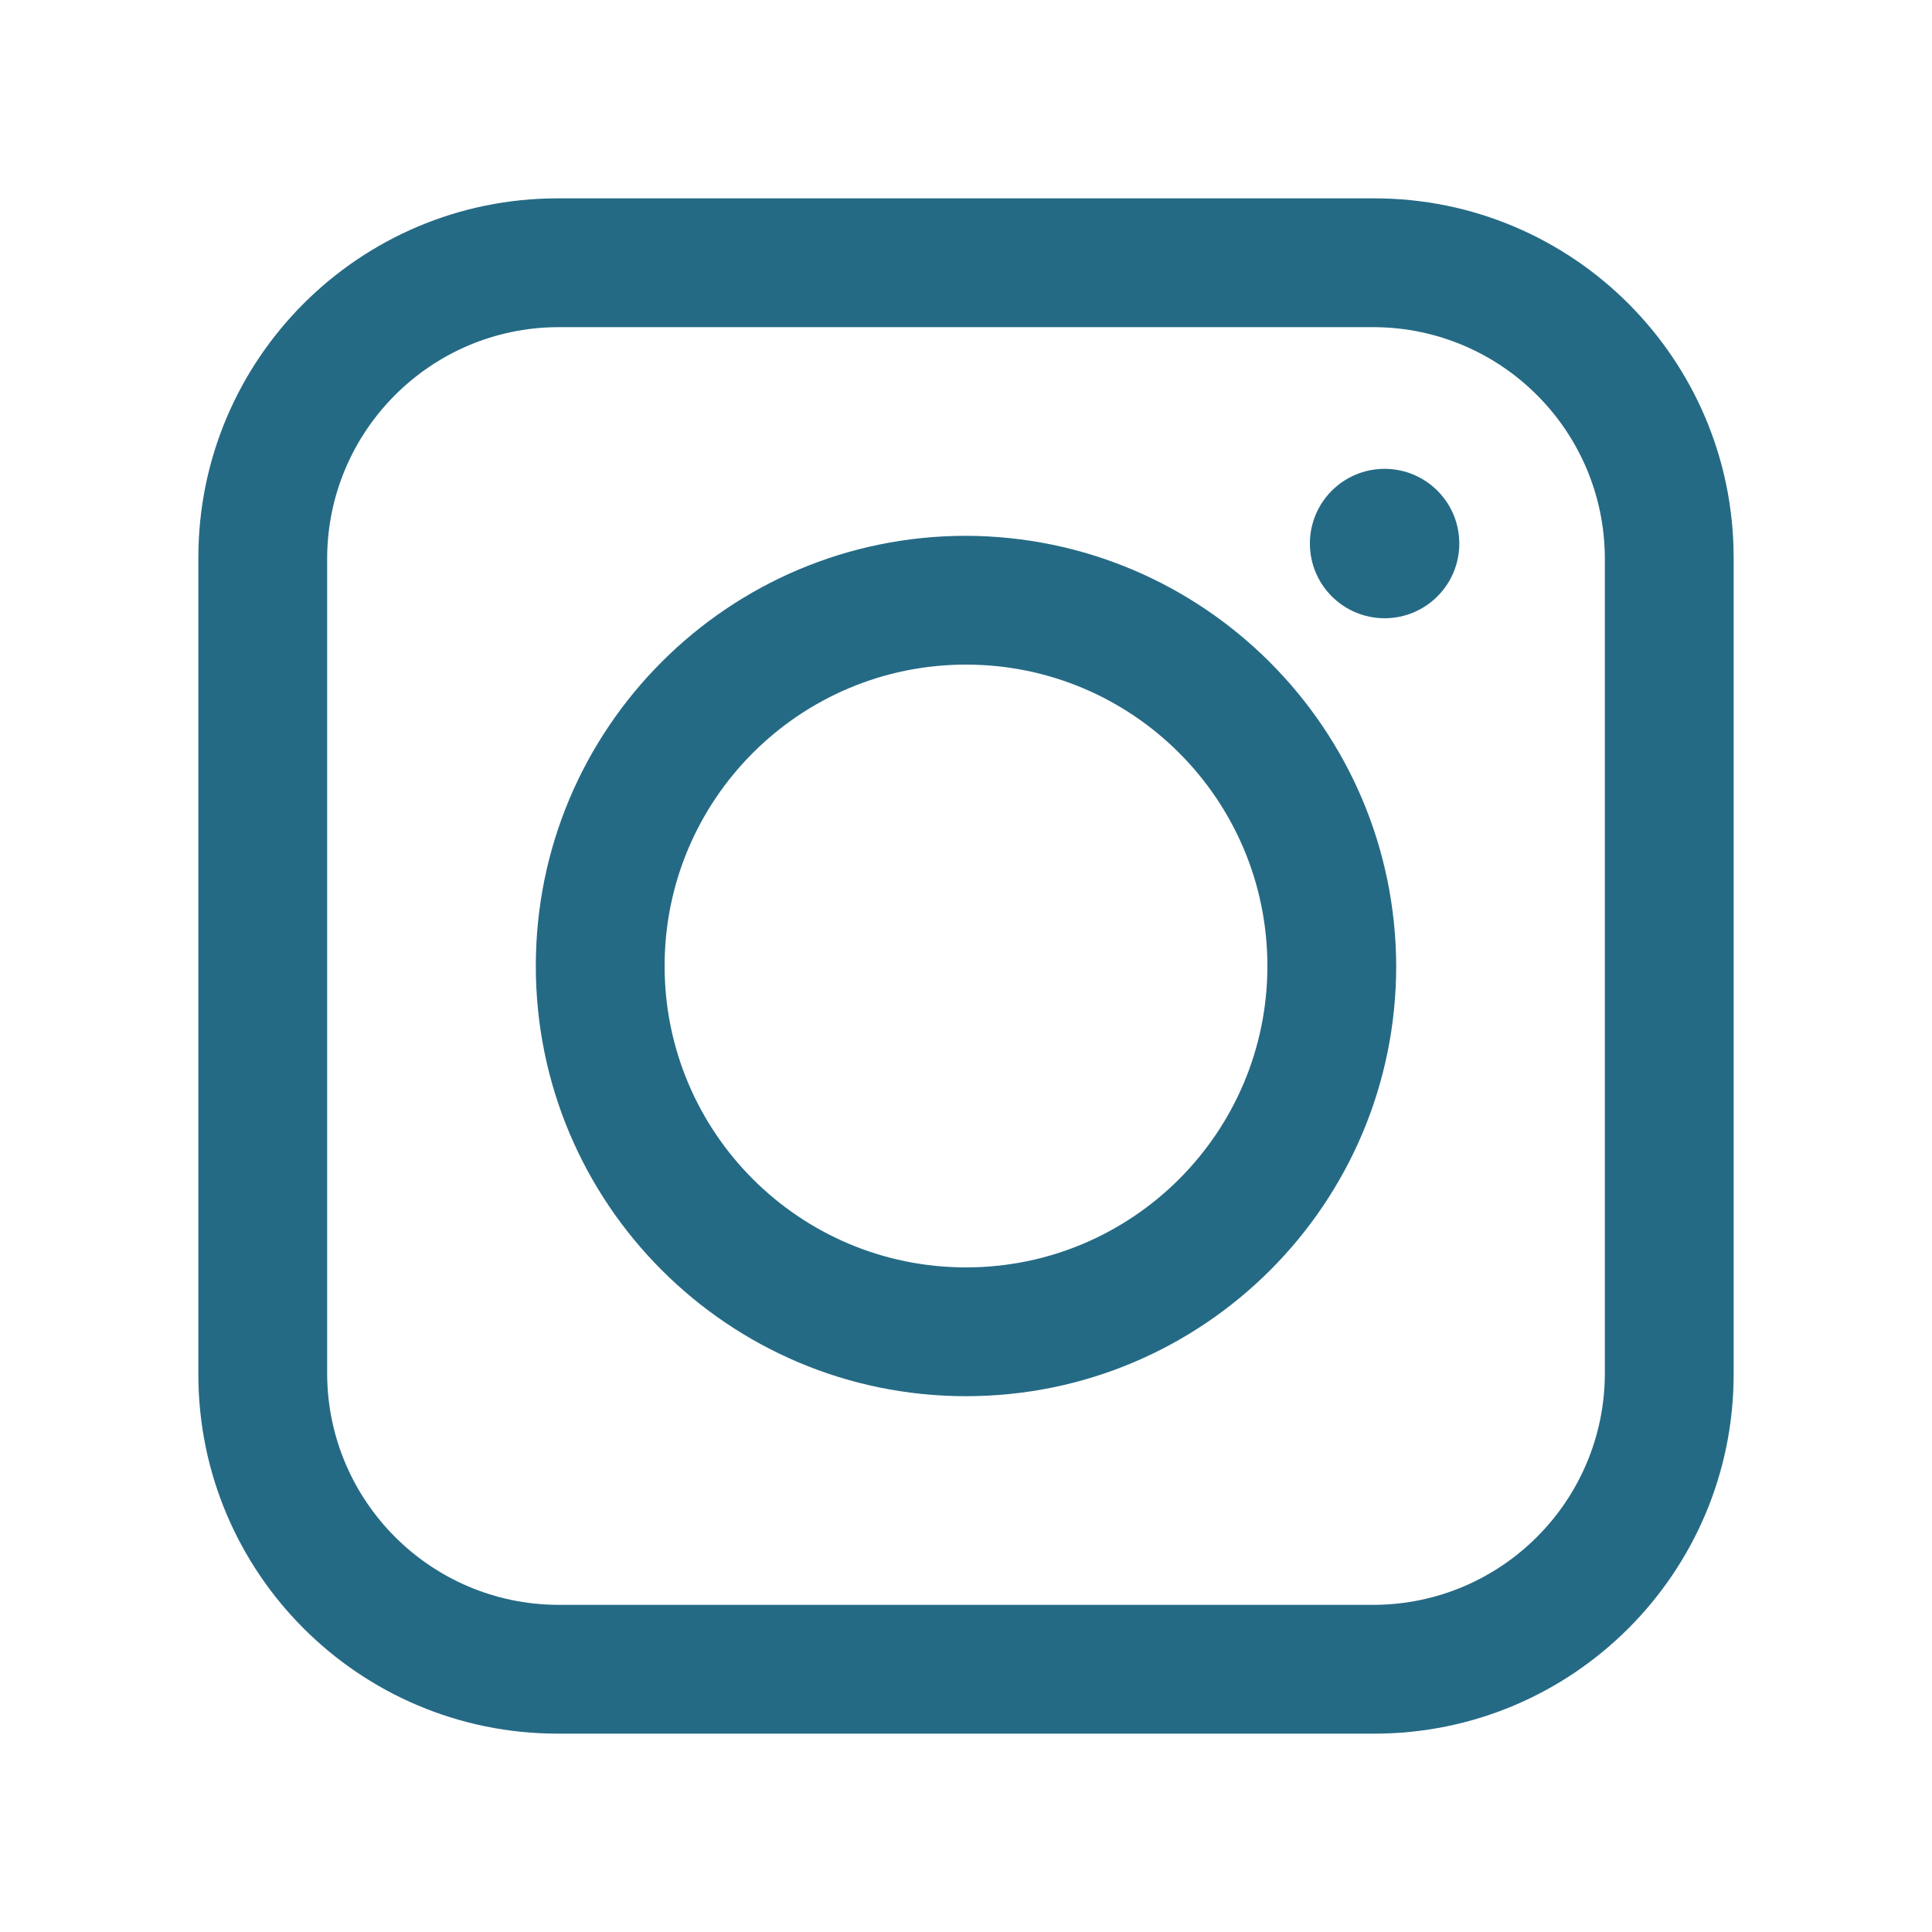
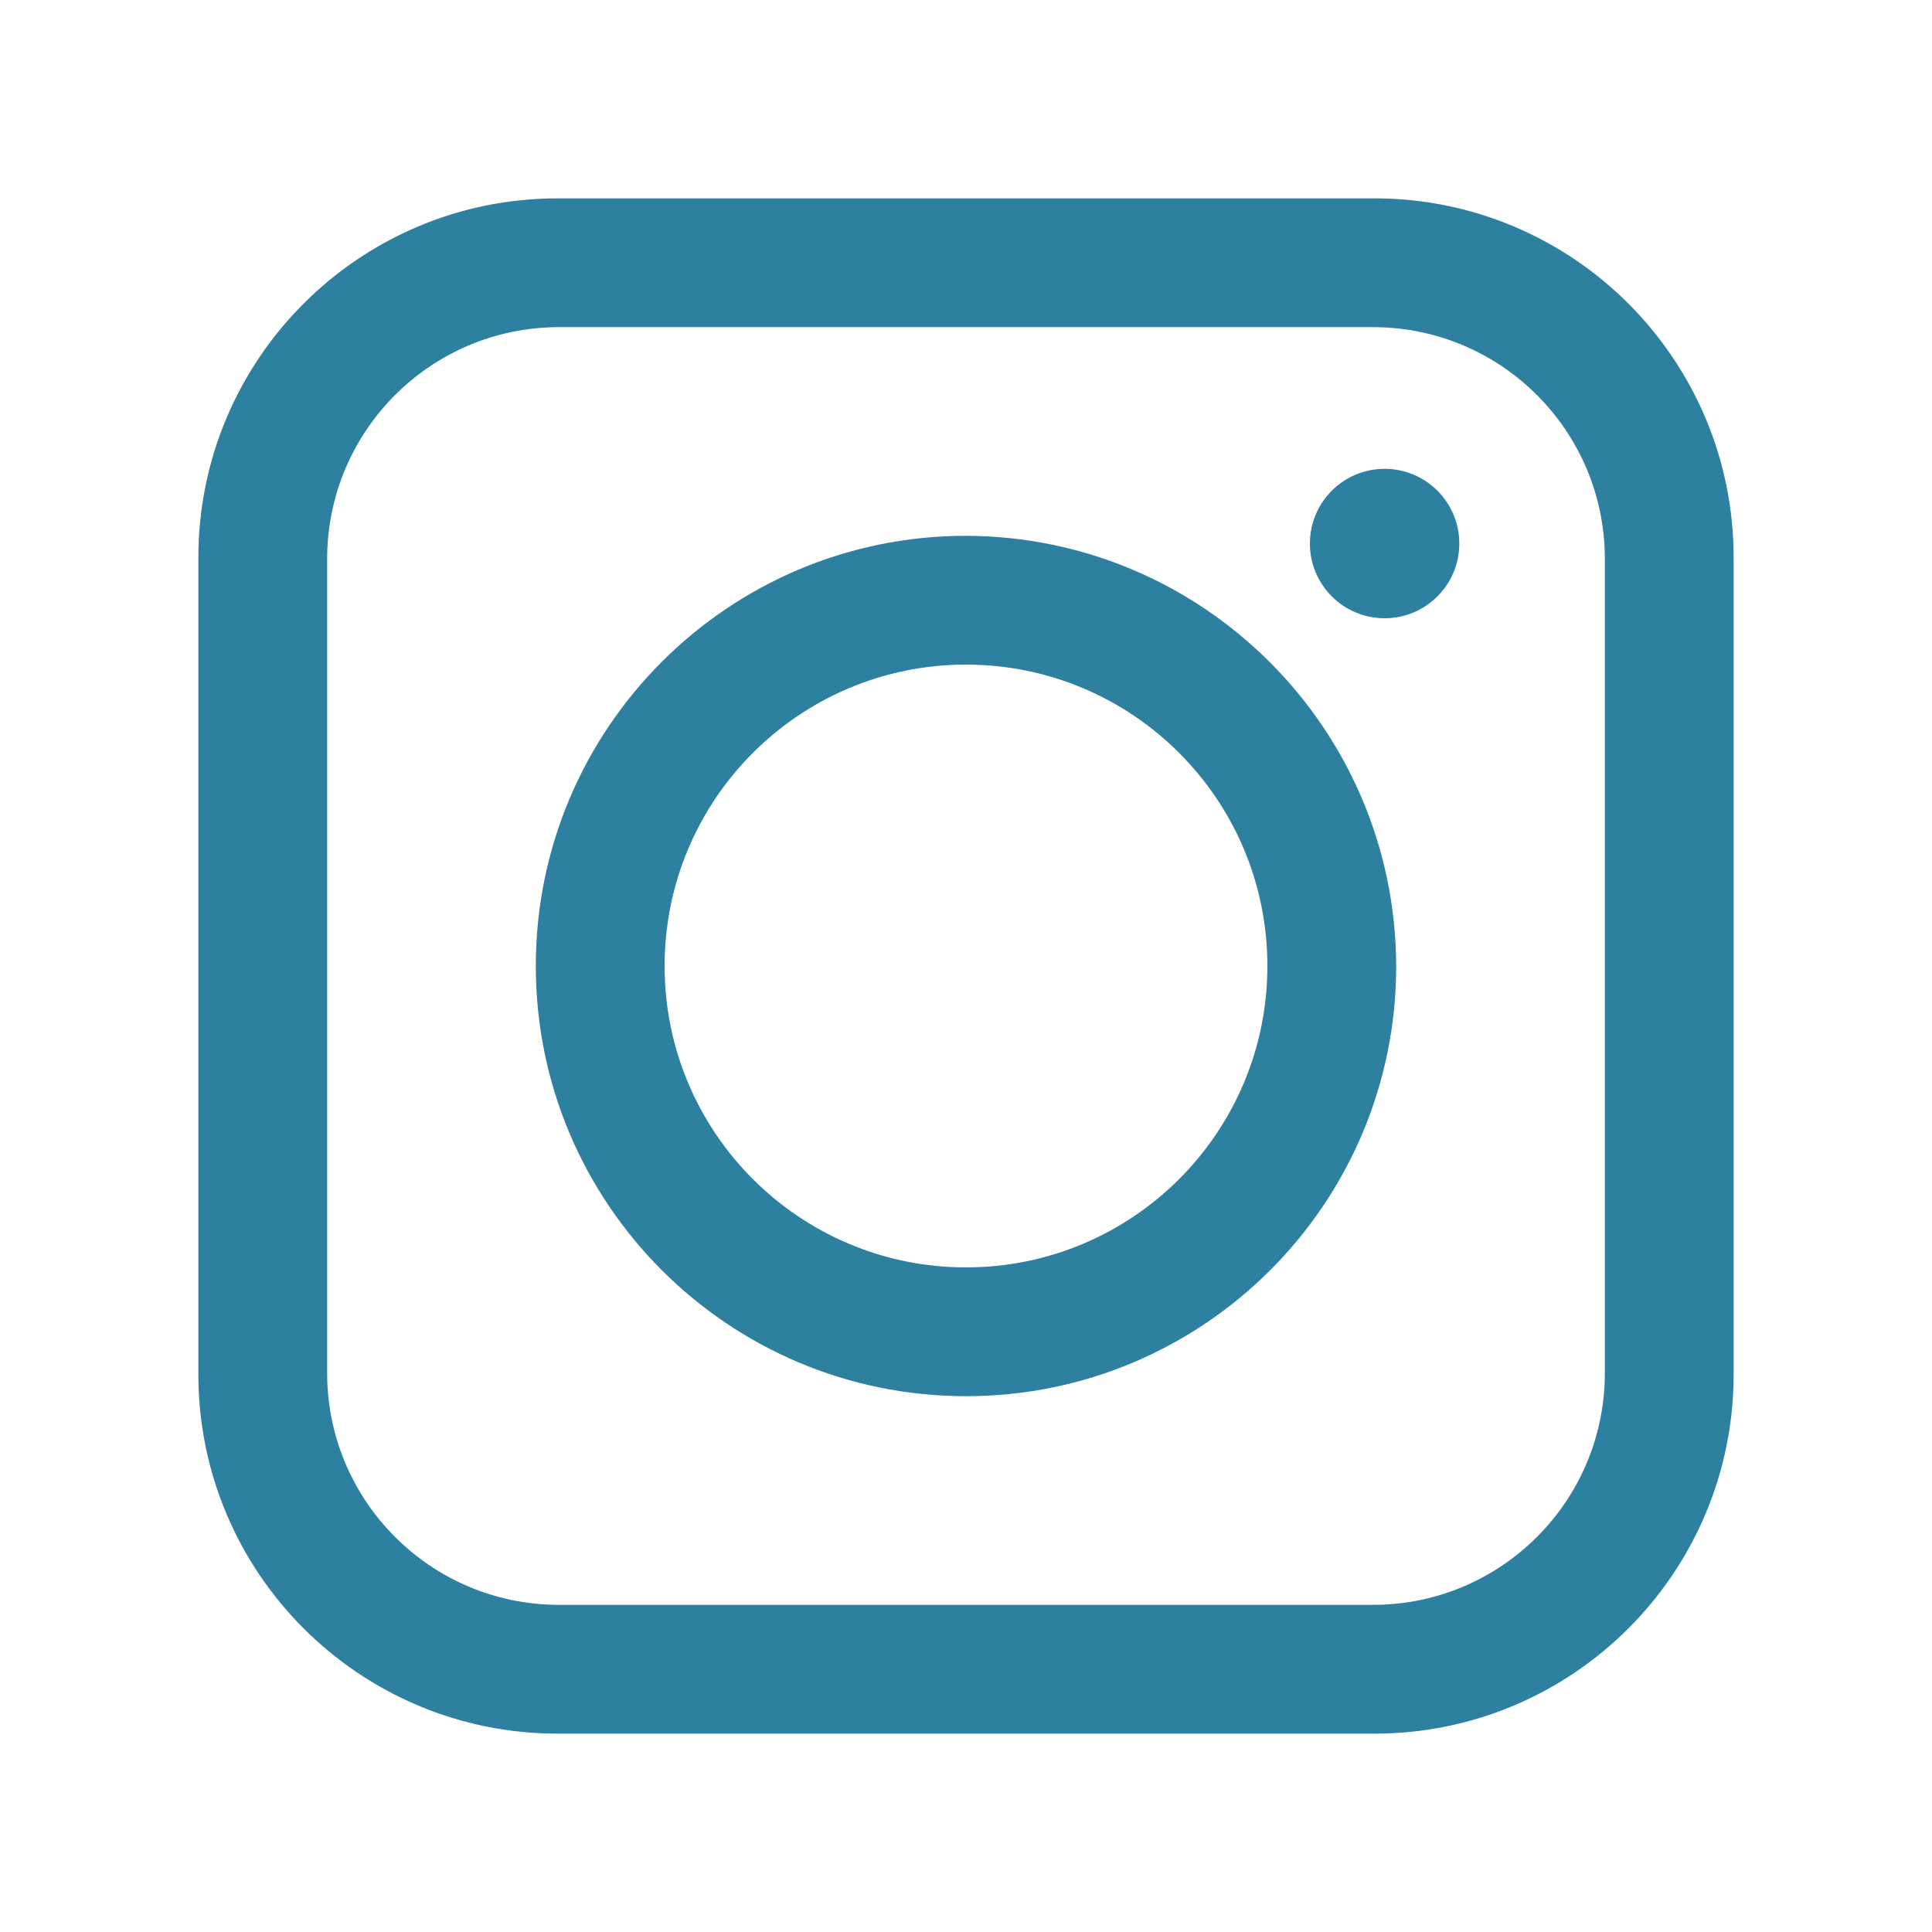
<svg xmlns="http://www.w3.org/2000/svg" width="100%" height="100%" viewBox="0 0 150 150">
  <defs>
-     <style>.cls-1{fill:#256a85;}</style>
+     <style>.cls-1{fill:#2D80A0;}</style>
  </defs>
  <g id="ig">
    <circle class="cls-1" cx="107.5" cy="42.2" r="5.8" />
    <path class="cls-1" d="M75,41.6A33.4,33.4,0,1,0,108.4,75,33.5,33.5,0,0,0,75,41.6Zm0,56.8A23.4,23.4,0,1,1,98.4,75,23.4,23.4,0,0,1,75,98.4Z" />
    <path class="cls-1" d="M106.7,15.4H43.3A27.9,27.9,0,0,0,15.4,43.3v63.4a27.9,27.9,0,0,0,27.9,27.9h63.4a27.9,27.9,0,0,0,27.9-27.9V43.3A27.9,27.9,0,0,0,106.7,15.4Zm17.9,91.3a18,18,0,0,1-17.9,17.9H43.3a18,18,0,0,1-17.9-17.9V43.3A18,18,0,0,1,43.3,25.4h63.4a18,18,0,0,1,17.9,17.9Z" />
  </g>
</svg>
